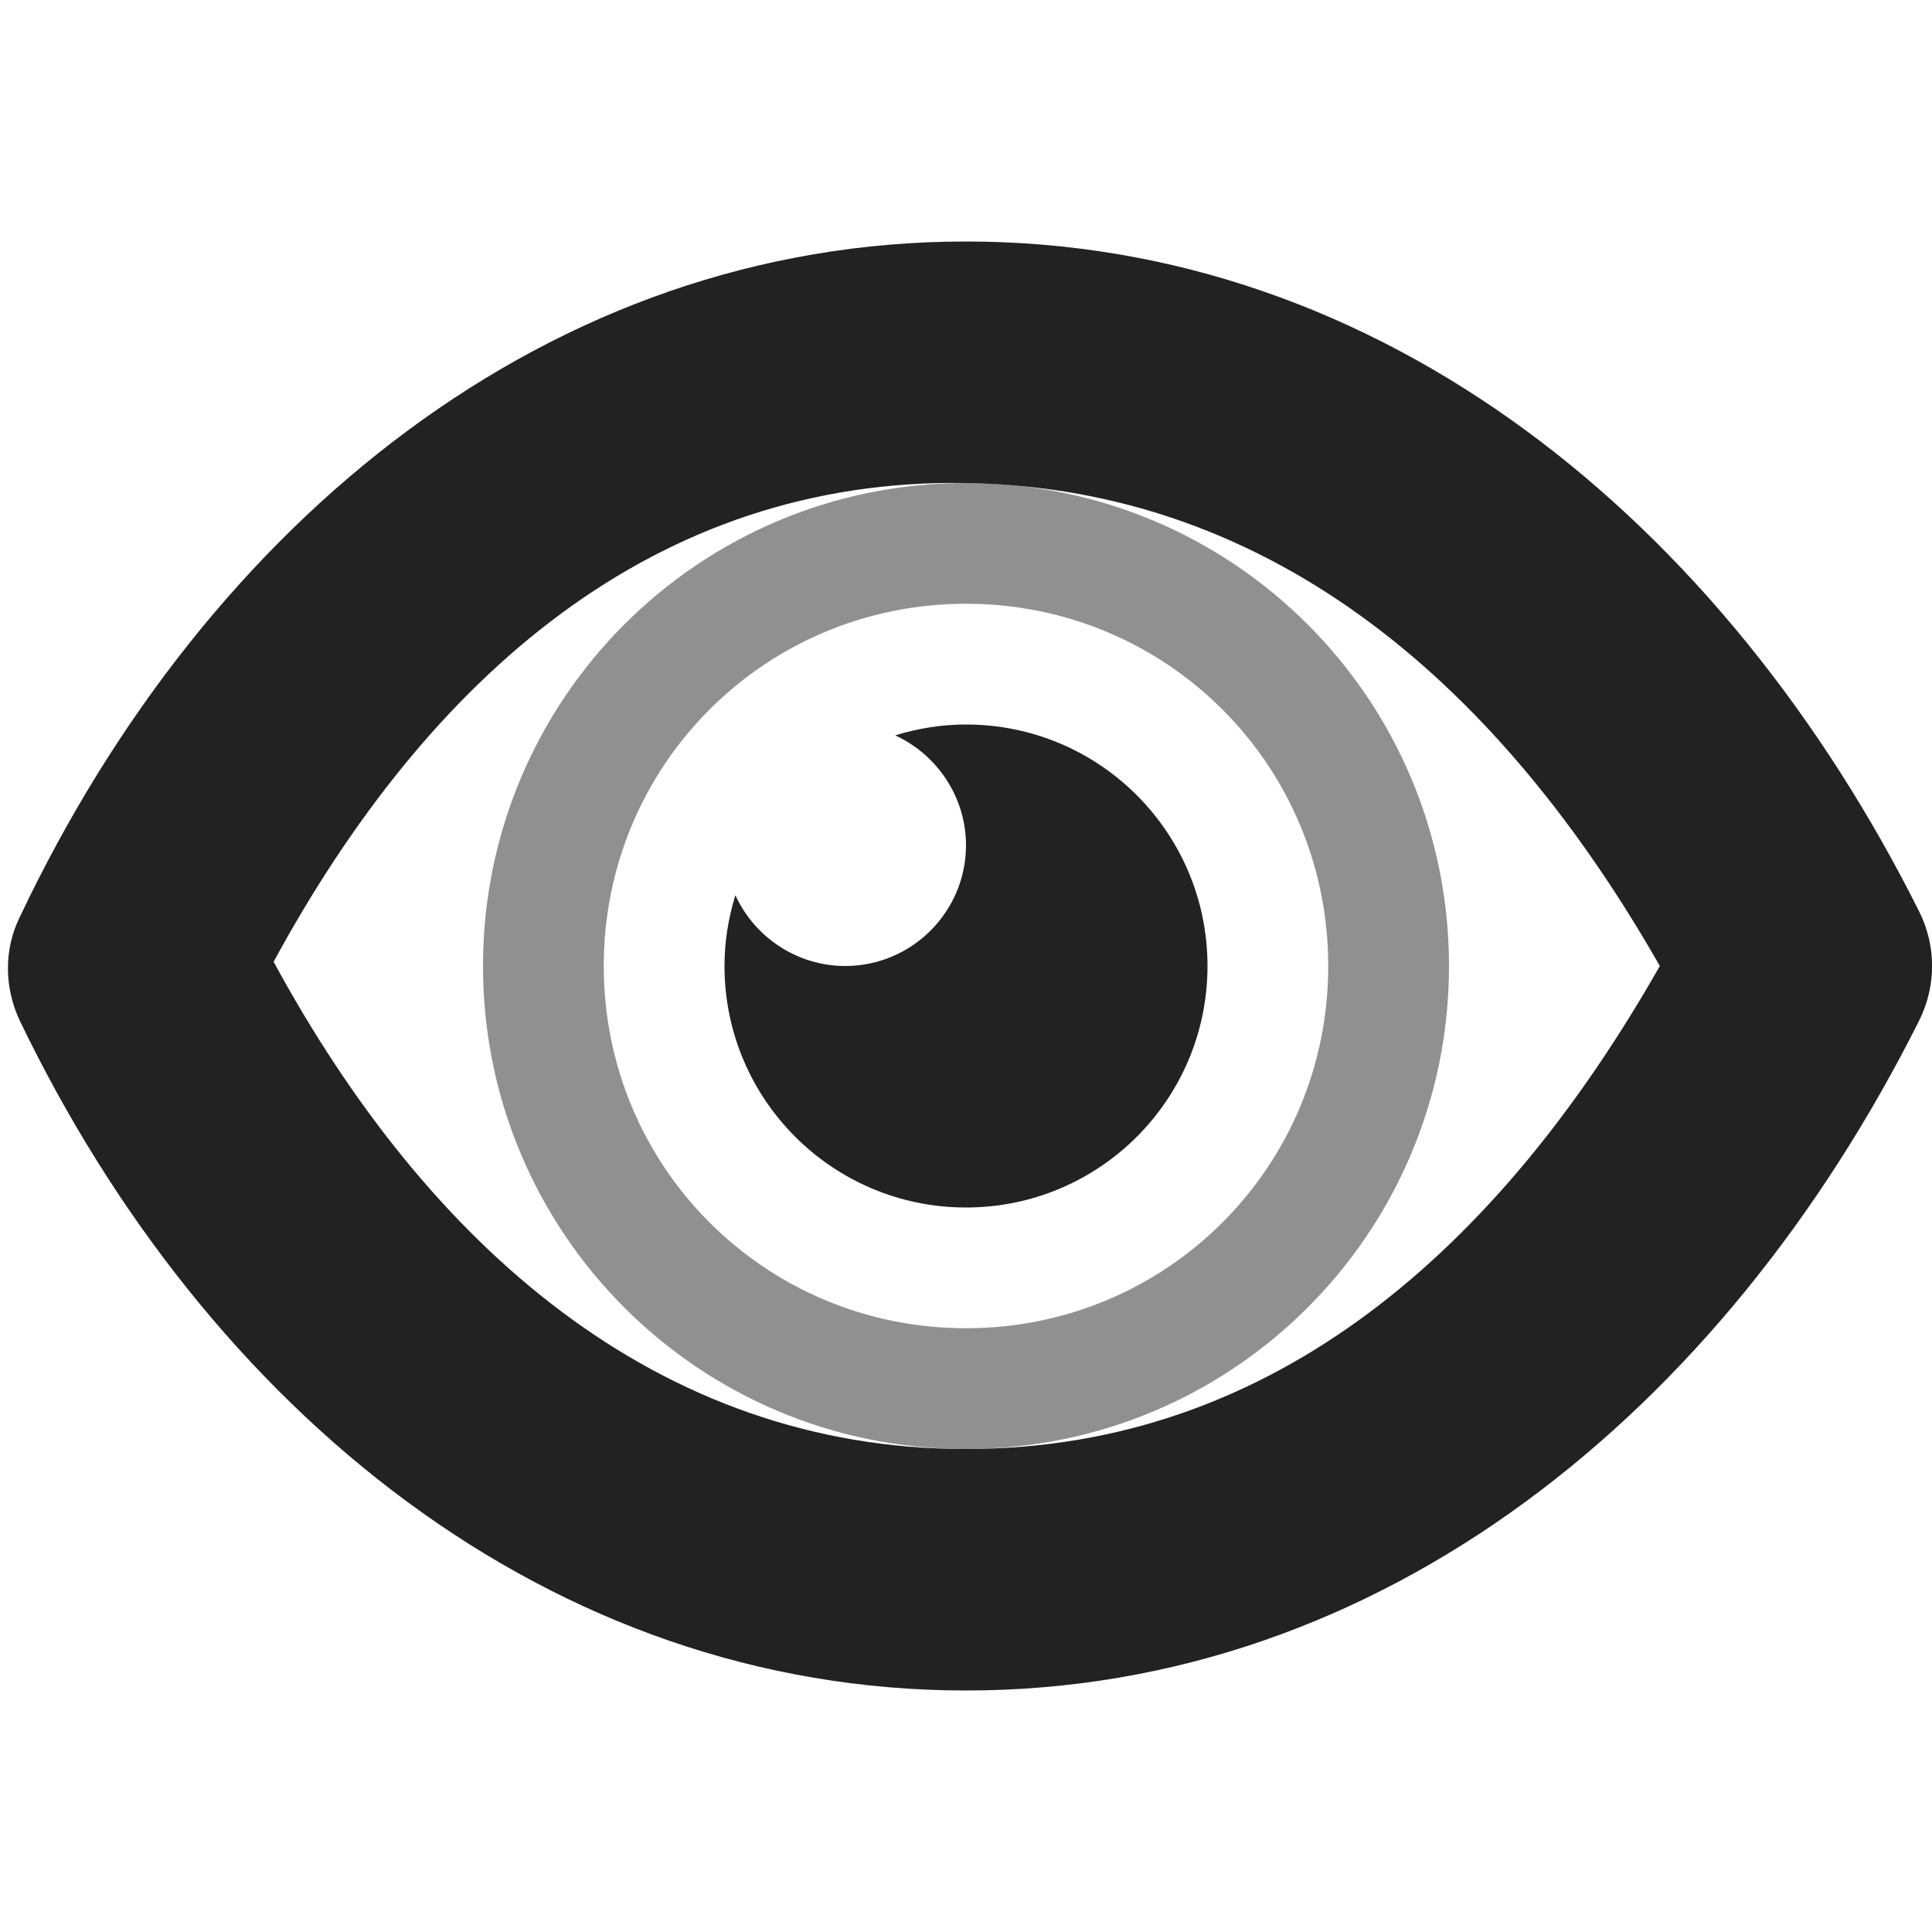
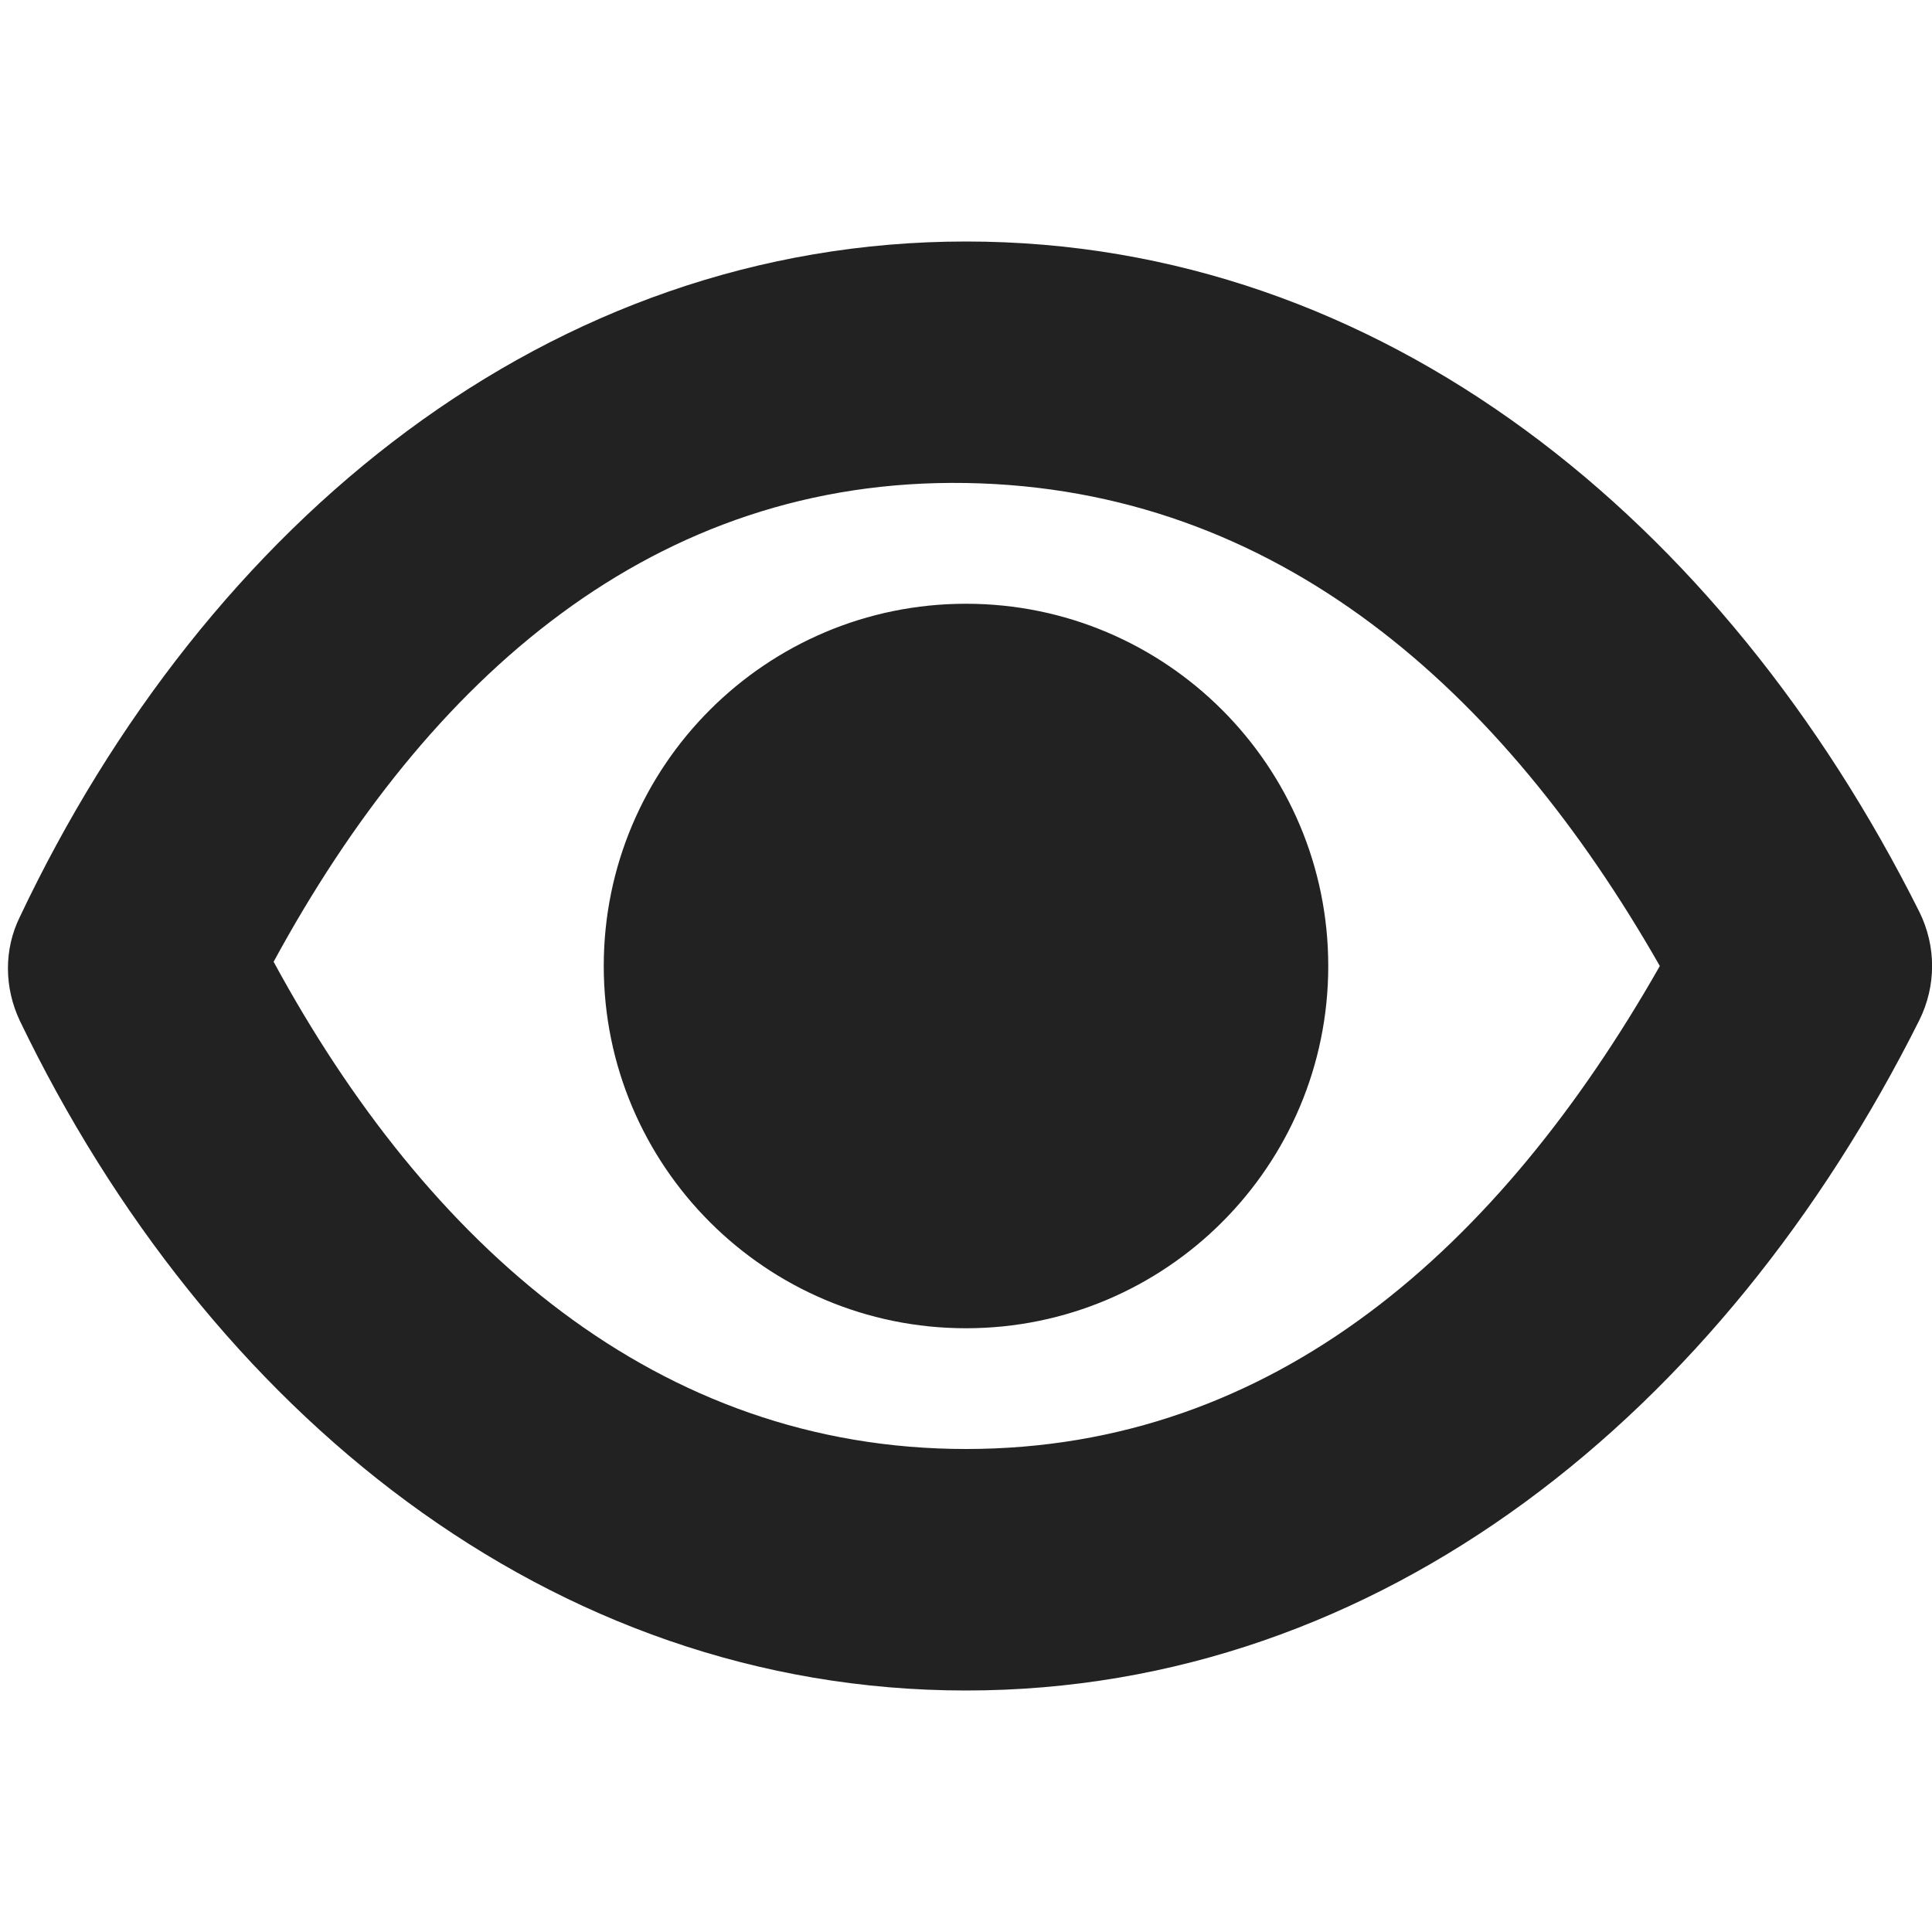
<svg xmlns="http://www.w3.org/2000/svg" height="16px" viewBox="0 0 16 16" width="16px">
-   <g fill="#222222">
-     <path d="m 8 2 c -3.445 0 -6.285 2.32 -7.836 5.594 c -0.133 0.27 -0.129 0.586 0 0.859 c 1.555 3.23 4.391 5.547 7.836 5.547 s 6.273 -2.312 7.895 -5.551 c 0.141 -0.285 0.141 -0.613 0 -0.898 c -1.621 -3.238 -4.449 -5.551 -7.895 -5.551 z m 5.746 6 c -1.324 2.328 -3.188 4 -5.746 4 s -4.461 -1.688 -5.734 -4.035 c 1.281 -2.359 3.156 -4.008 5.734 -3.965 s 4.445 1.719 5.746 4 z m 0 0" />
-     <path d="m 8 4 c -2.211 0 -4 1.789 -4 4 s 1.789 4 4 4 s 4 -1.789 4 -4 s -1.789 -4 -4 -4 z m 0 1 c 1.664 0 3 1.336 3 3 s -1.336 3 -3 3 s -3 -1.336 -3 -3 s 1.336 -3 3 -3 z m 0 0" fill-opacity="0.502" />
-     <path d="m 8 6 c -0.199 0 -0.395 0.031 -0.586 0.09 c 0.355 0.164 0.586 0.52 0.586 0.91 c 0 0.551 -0.449 1 -1 1 c -0.391 0 -0.746 -0.23 -0.91 -0.586 c -0.059 0.191 -0.09 0.387 -0.09 0.586 c 0 1.105 0.895 2 2 2 s 2 -0.895 2 -2 s -0.895 -2 -2 -2 z m 0 0" />
-   </g>
+   <path d="m 8 2 c -3.445 0 -6.285 2.32 -7.836 5.594 c -0.133 0.27 -0.129 0.586 0 0.859 c 1.555 3.23 4.391 5.547 7.836 5.547 s 6.273 -2.312 7.895 -5.551 c 0.141 -0.285 0.141 -0.613 0 -0.898 c -1.621 -3.238 -4.449 -5.551 -7.895 -5.551 z m 0 2 c 2.578 0.043 4.445 1.719 5.746 4 c -1.324 2.328 -3.188 4 -5.746 4 s -4.461 -1.688 -5.734 -4.035 c 1.281 -2.359 3.156 -4.008 5.734 -3.965 z m 0 1 c -1.656 0 -3 1.344 -3 3 s 1.344 3 3 3 s 3 -1.344 3 -3 s -1.344 -3 -3 -3 z m 0 0" fill="#222222" />
</svg>
